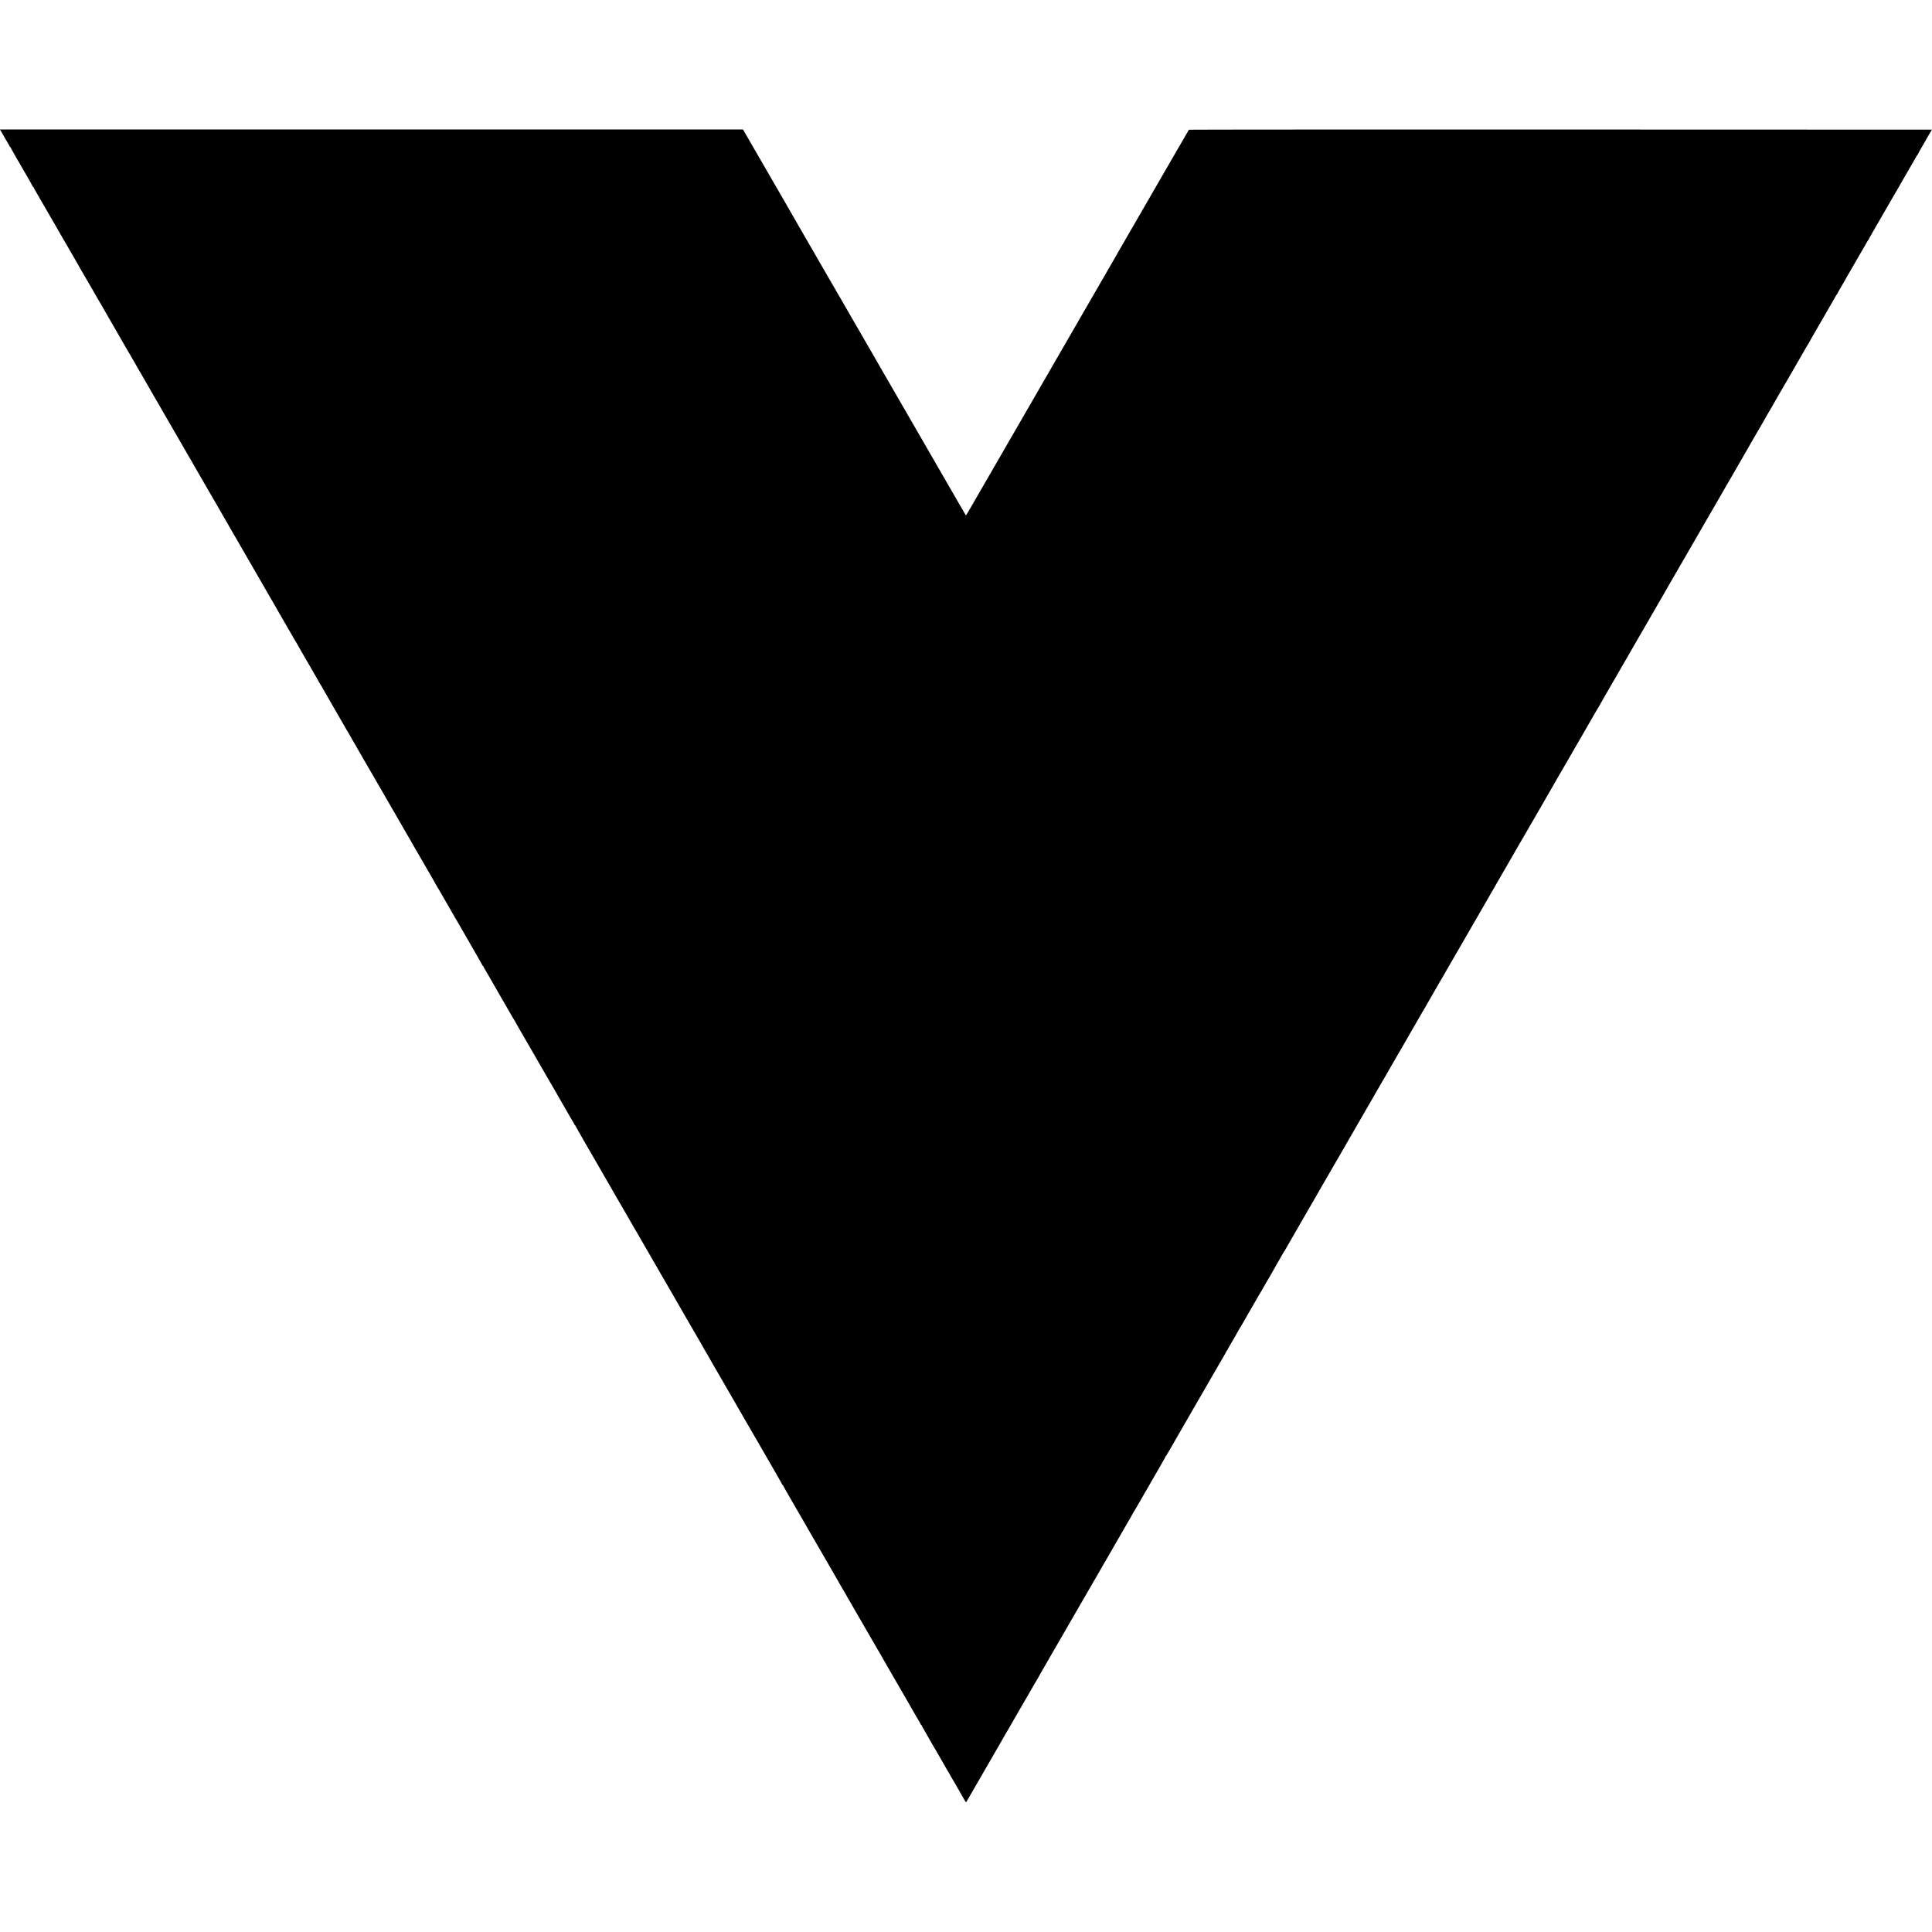
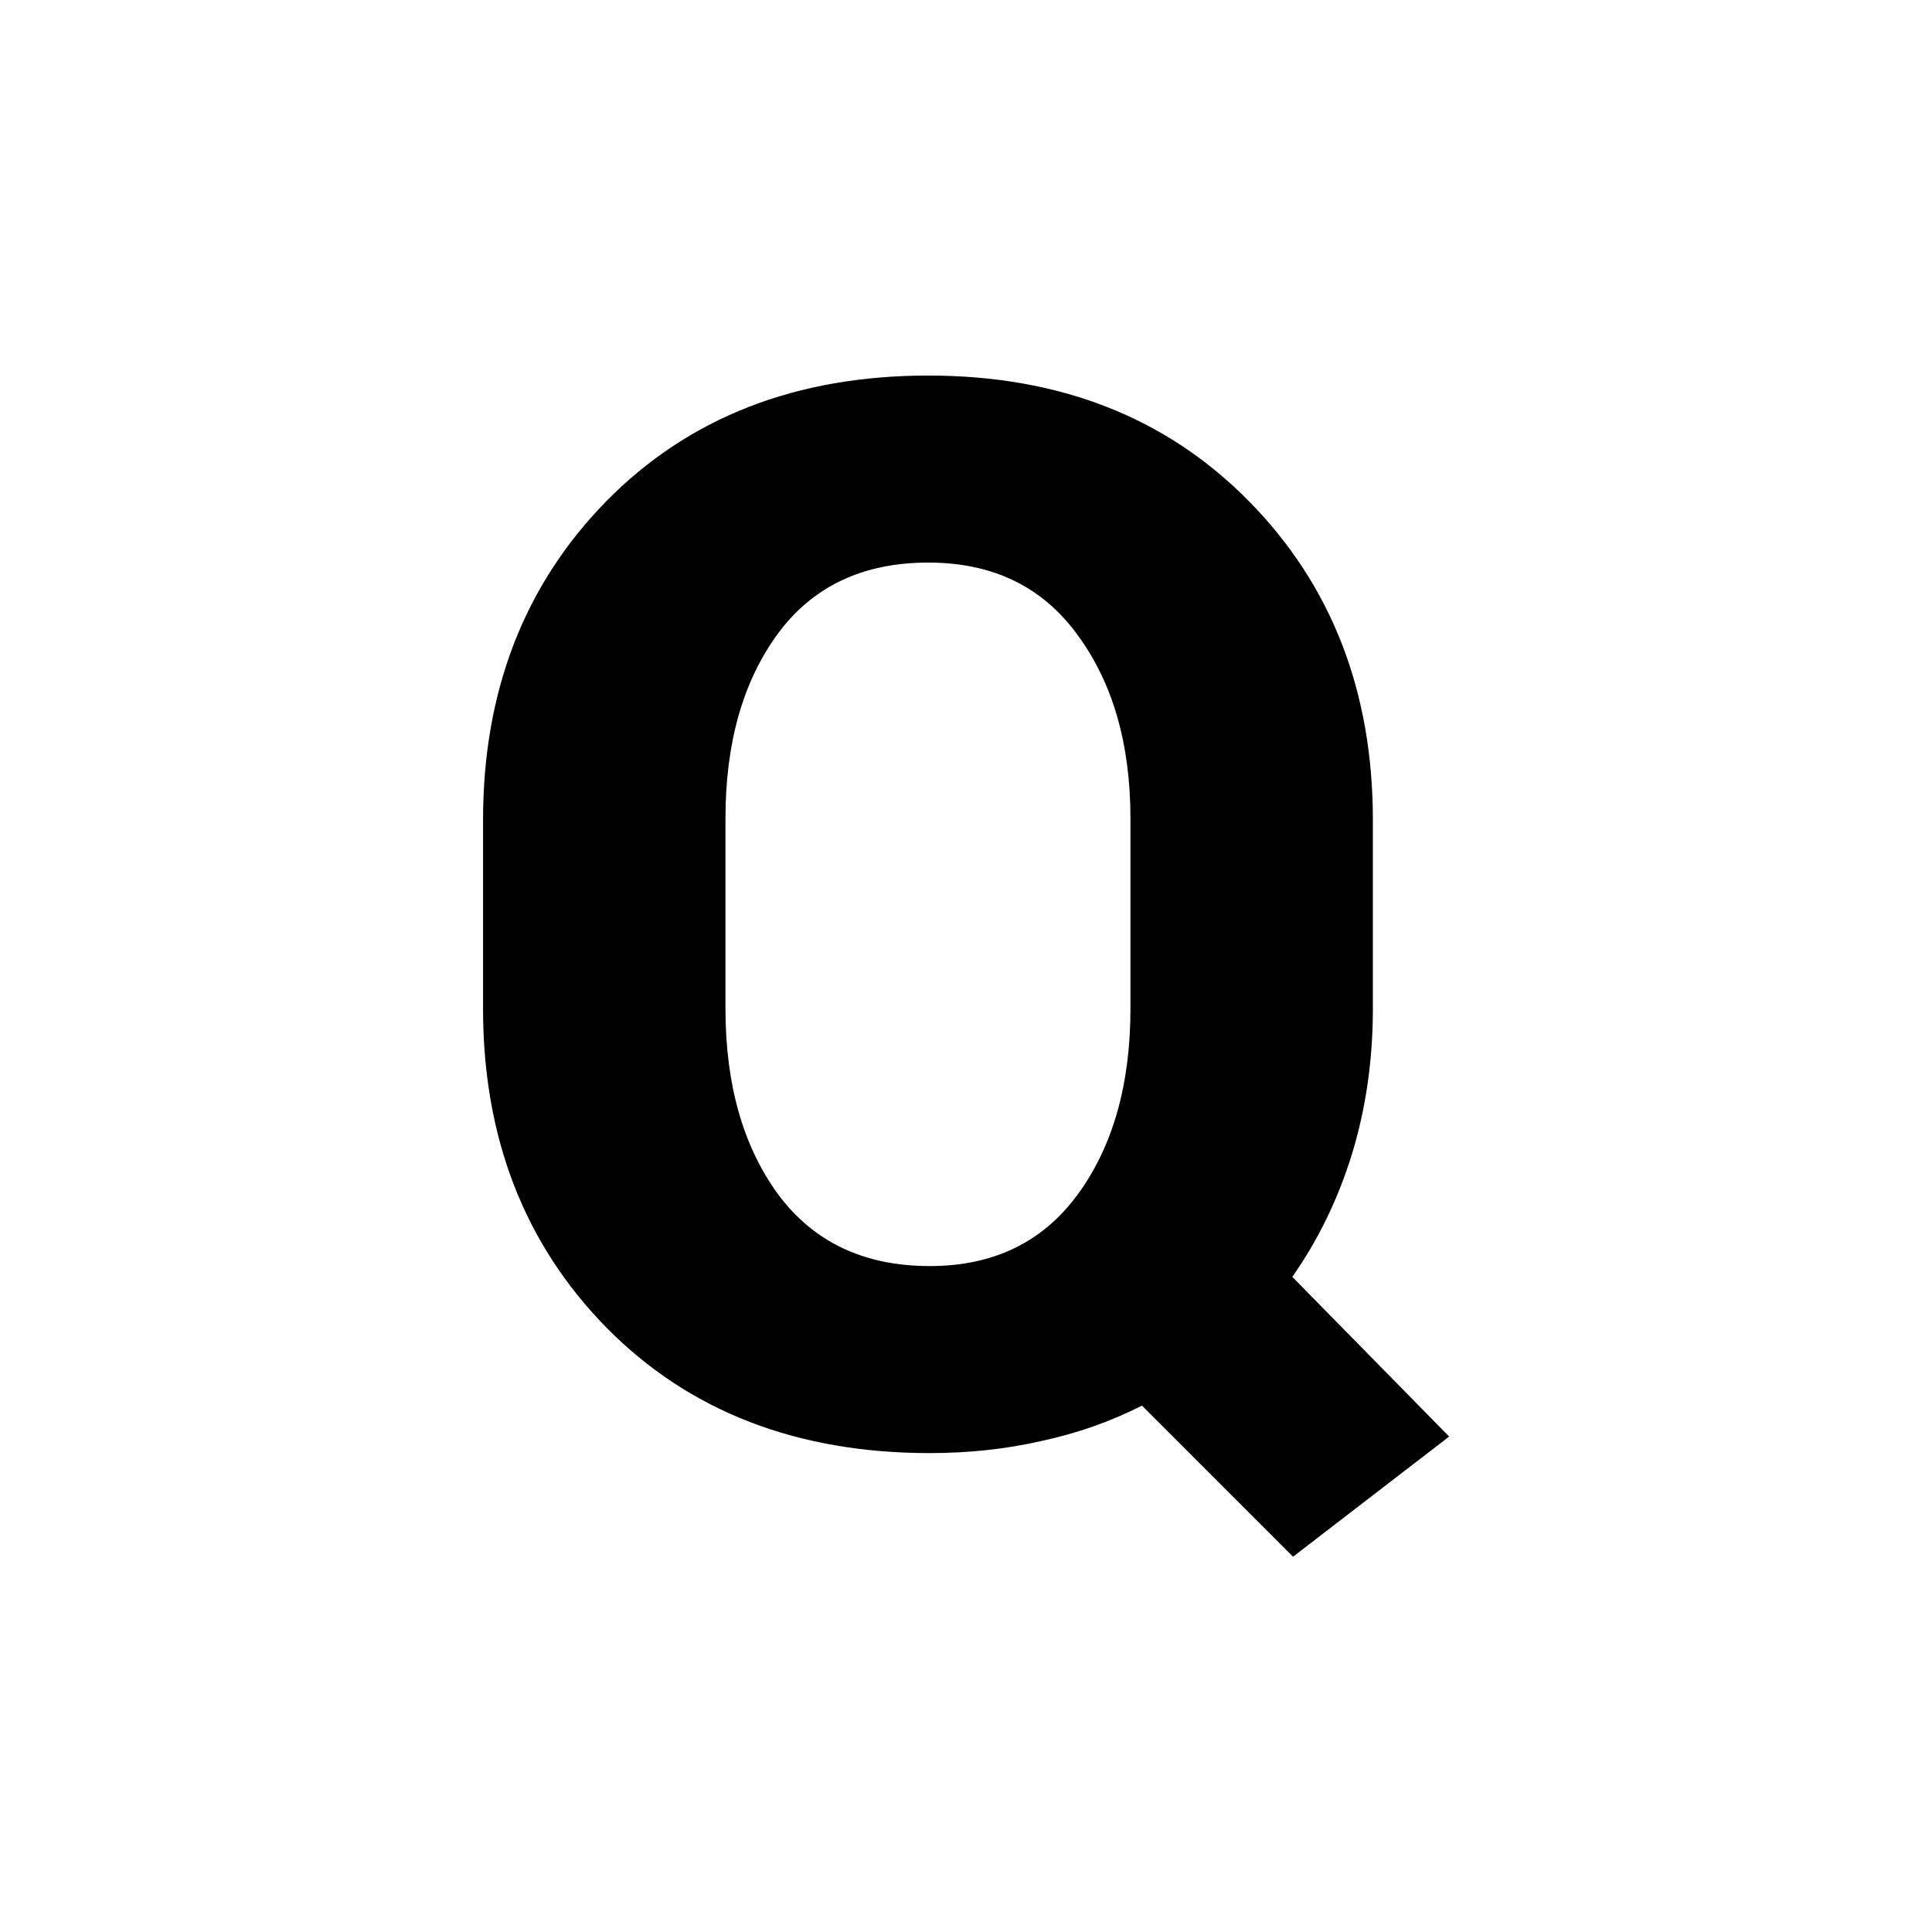
- <svg xmlns="http://www.w3.org/2000/svg" version="1.0" width="16pt" height="16pt" viewBox="0 0 16 16" preserveAspectRatio="xMidYMid meet">
-   <g transform="translate(0,16) scale(0.00032,-0.00032)" fill="#000000" stroke="none">
-     <path d="M18 46618 c45 -75 122 -207 122 -211 0 -2 25 -45 55 -95 30 -50 55 -96 55 -102 0 -5 5 -10 10 -10 6 0 10 -4 10 -9 0 -5 73 -135 161 -288 89 -153 173 -298 187 -323 14 -25 32 -57 41 -72 88 -149 187 -324 189 -335 2 -7 8 -13 13 -13 5 0 9 -4 9 -10 0 -5 46 -89 103 -187 175 -302 490 -846 507 -876 8 -16 20 -36 25 -45 28 -46 290 -498 339 -585 13 -23 74 -129 136 -236 61 -107 123 -215 137 -240 14 -25 29 -50 33 -56 5 -5 23 -37 40 -70 18 -33 38 -67 44 -75 11 -16 21 -33 63 -109 14 -25 29 -50 33 -56 4 -5 21 -35 38 -65 55 -100 261 -455 269 -465 4 -5 14 -21 20 -35 15 -29 41 -75 103 -180 24 -41 52 -88 60 -105 9 -16 57 -100 107 -185 112 -193 362 -626 380 -660 8 -14 23 -38 33 -55 11 -16 23 -37 27 -45 4 -8 26 -46 48 -85 23 -38 53 -90 67 -115 46 -81 64 -113 178 -310 62 -107 121 -210 132 -227 37 -67 56 -99 85 -148 16 -27 32 -57 36 -65 4 -8 15 -27 25 -42 9 -15 53 -89 96 -165 44 -76 177 -307 296 -513 120 -206 268 -463 330 -570 131 -227 117 -203 200 -348 36 -62 73 -125 82 -140 10 -15 21 -34 25 -42 4 -8 20 -37 36 -65 17 -27 38 -65 48 -82 49 -85 64 -111 87 -153 13 -25 28 -49 32 -55 4 -5 78 -134 165 -285 87 -151 166 -288 176 -305 10 -16 26 -43 35 -59 9 -17 125 -217 257 -445 132 -229 253 -441 270 -471 17 -30 45 -79 64 -108 18 -29 33 -54 33 -57 0 -2 20 -37 44 -77 24 -40 123 -212 221 -383 97 -170 190 -330 205 -355 16 -25 39 -65 53 -90 13 -25 81 -144 152 -265 70 -121 137 -238 150 -260 12 -22 37 -65 55 -95 18 -30 43 -73 55 -95 12 -22 48 -85 80 -140 77 -132 163 -280 190 -330 13 -22 71 -123 130 -225 59 -102 116 -199 126 -217 10 -17 29 -50 43 -72 15 -22 26 -43 26 -45 0 -2 27 -50 60 -106 33 -56 60 -103 60 -105 0 -2 55 -98 90 -155 8 -14 182 -316 239 -414 13 -22 45 -79 72 -124 27 -46 49 -86 49 -89 0 -2 14 -24 30 -48 16 -24 30 -46 30 -49 0 -5 74 -135 100 -176 5 -8 24 -42 43 -75 50 -88 58 -101 262 -455 104 -179 199 -345 213 -370 14 -25 28 -49 32 -55 4 -5 17 -26 28 -45 10 -19 62 -109 114 -200 114 -197 133 -230 170 -295 16 -27 33 -57 38 -65 17 -28 96 -165 103 -180 4 -8 16 -28 26 -45 10 -16 77 -131 148 -255 72 -124 181 -313 243 -420 62 -107 121 -209 131 -227 35 -62 323 -560 392 -678 38 -66 83 -145 100 -175 16 -30 33 -59 37 -65 4 -5 17 -27 29 -47 34 -61 56 -100 90 -156 17 -29 31 -55 31 -57 0 -2 17 -32 39 -67 21 -35 134 -229 251 -433 117 -203 235 -407 261 -451 27 -45 49 -85 49 -88 0 -4 8 -19 19 -34 15 -21 200 -341 309 -533 10 -19 33 -58 51 -87 17 -29 31 -54 31 -56 0 -2 25 -44 55 -94 30 -50 55 -95 55 -98 0 -4 6 -15 14 -23 7 -9 27 -41 43 -71 17 -30 170 -297 342 -594 171 -296 311 -542 311 -547 0 -5 5 -9 10 -9 6 0 10 -4 10 -10 0 -5 22 -47 49 -92 27 -46 58 -99 68 -118 24 -43 81 -140 93 -160 5 -8 66 -114 135 -235 69 -121 130 -227 135 -235 12 -21 259 -447 283 -490 10 -19 28 -47 38 -62 11 -14 19 -29 19 -32 0 -3 37 -69 83 -148 99 -170 305 -526 337 -583 13 -22 31 -53 41 -70 11 -16 22 -37 26 -45 7 -14 82 -146 103 -180 14 -24 181 -311 205 -355 13 -22 46 -80 75 -130 29 -49 64 -110 78 -135 14 -25 51 -88 82 -140 31 -52 59 -102 63 -110 4 -8 18 -33 31 -55 205 -353 284 -489 309 -535 17 -30 45 -78 62 -106 18 -28 36 -60 39 -72 4 -12 12 -22 17 -22 5 0 9 -4 9 -10 0 -5 109 -197 241 -427 133 -230 250 -431 259 -448 51 -90 222 -385 280 -485 37 -63 78 -135 92 -160 14 -25 67 -117 118 -205 51 -88 101 -175 111 -193 34 -58 55 -95 149 -257 51 -88 101 -173 110 -190 9 -16 76 -131 147 -255 72 -124 140 -241 151 -260 61 -108 281 -489 355 -615 38 -66 77 -133 87 -150 35 -63 91 -161 100 -175 14 -23 99 -169 128 -220 54 -97 135 -235 142 -245 4 -5 20 -32 35 -60 26 -48 238 -416 276 -480 10 -16 26 -46 37 -65 30 -53 382 -661 403 -695 10 -16 22 -37 26 -45 4 -8 26 -48 50 -88 24 -41 43 -75 43 -77 0 -2 22 -40 50 -85 27 -45 50 -84 50 -86 0 -3 38 -69 83 -147 84 -142 302 -520 340 -587 10 -19 34 -60 52 -90 18 -30 44 -75 57 -100 14 -25 45 -79 70 -120 25 -41 56 -96 70 -121 14 -25 77 -133 138 -240 62 -107 122 -210 132 -229 25 -43 310 -535 337 -581 11 -19 26 -45 34 -59 17 -32 238 -414 266 -460 11 -19 24 -41 28 -49 3 -7 75 -133 160 -278 84 -146 153 -269 153 -274 0 -5 5 -9 10 -9 6 0 10 -4 10 -10 0 -5 82 -150 181 -322 182 -314 201 -346 240 -415 12 -21 80 -139 152 -263 71 -124 141 -245 155 -270 14 -25 28 -49 32 -55 6 -8 145 -248 220 -380 37 -66 209 -362 229 -395 11 -19 24 -42 28 -49 4 -8 67 -118 140 -243 73 -125 133 -230 133 -233 0 -2 15 -28 33 -57 19 -29 47 -78 64 -108 17 -30 53 -93 79 -139 53 -90 82 -141 157 -272 82 -142 115 -199 381 -659 142 -245 268 -463 281 -485 12 -22 71 -125 132 -230 60 -104 172 -298 248 -430 76 -132 146 -253 156 -270 11 -16 22 -36 26 -44 3 -8 30 -54 60 -103 29 -49 53 -91 53 -93 0 -3 18 -34 40 -70 22 -36 40 -67 40 -69 0 -2 37 -66 81 -142 45 -77 98 -168 119 -204 20 -36 47 -81 58 -100 12 -19 27 -47 33 -62 6 -16 15 -28 20 -28 5 0 9 -4 9 -9 0 -6 63 -118 140 -251 77 -133 140 -243 140 -245 0 -2 18 -33 41 -70 22 -37 49 -83 60 -101 10 -19 29 -51 40 -71 25 -45 109 -189 126 -218 7 -11 17 -29 22 -40 6 -11 22 -38 35 -60 14 -22 37 -62 52 -90 14 -27 35 -62 45 -77 11 -14 19 -29 19 -32 0 -3 18 -35 40 -71 22 -36 40 -67 40 -69 0 -2 19 -35 42 -72 23 -38 55 -94 72 -124 26 -47 139 -244 171 -298 6 -9 21 -36 34 -60 28 -48 37 -51 51 -19 6 12 19 36 29 52 10 17 27 46 38 65 11 19 104 181 208 360 103 179 199 345 213 370 14 25 42 74 64 109 21 34 38 65 38 67 0 2 18 33 40 69 22 36 40 67 40 69 0 3 177 310 199 346 16 26 136 234 140 244 2 5 25 44 52 88 27 44 49 81 49 84 0 2 18 34 40 70 22 36 40 67 40 69 0 2 20 36 43 77 35 58 169 289 297 513 9 17 50 86 90 155 40 69 86 150 103 180 16 30 35 62 41 70 6 8 16 24 22 35 35 64 72 129 167 293 59 100 116 199 127 220 11 20 30 53 41 72 43 72 1070 1850 1121 1940 14 25 65 113 113 195 48 83 96 166 107 185 10 19 28 50 38 68 11 18 73 124 137 235 64 111 175 303 246 427 71 124 173 299 225 390 52 91 116 202 143 248 27 45 49 85 49 89 0 4 6 14 14 22 7 9 28 43 46 76 26 47 251 436 378 655 11 19 29 51 40 70 11 19 101 176 201 348 99 172 181 317 181 323 0 5 5 9 10 9 6 0 10 5 10 11 0 6 8 23 18 37 11 15 32 52 49 82 16 30 130 228 253 440 122 212 234 405 248 430 13 25 39 70 57 100 39 65 69 117 130 225 25 44 50 87 55 95 12 19 78 134 220 380 61 107 129 224 150 260 161 277 222 382 246 425 15 28 47 83 71 123 24 41 43 78 43 83 0 5 4 9 8 9 4 0 13 12 19 28 7 15 23 45 36 67 66 110 277 478 277 483 0 3 6 13 14 21 7 9 27 41 43 71 17 30 45 80 63 110 34 57 375 649 394 685 6 11 16 27 22 35 6 8 26 42 44 75 18 33 41 74 51 90 10 17 24 41 32 55 54 97 72 128 88 152 11 14 19 28 19 30 0 3 79 141 175 308 96 167 175 305 175 308 0 3 6 13 14 21 7 9 26 39 41 66 33 60 276 483 338 587 24 40 46 80 50 88 4 8 13 24 20 35 14 23 95 163 125 215 11 19 52 91 92 160 40 69 80 139 90 155 9 17 103 179 207 360 105 182 200 346 211 365 103 181 463 802 489 845 7 11 15 27 19 35 4 8 29 51 55 95 64 110 828 1433 848 1470 9 17 24 41 33 55 9 14 29 48 45 77 15 28 52 93 82 145 30 51 62 107 71 123 17 30 231 398 400 690 51 88 103 179 115 202 12 23 26 48 32 55 6 7 24 38 40 68 17 30 61 107 98 170 37 63 84 144 103 180 19 36 41 72 48 81 8 8 14 18 14 21 0 4 27 51 59 106 32 55 72 124 89 154 16 29 71 125 122 213 51 88 104 180 118 205 13 25 28 50 32 55 4 6 17 26 28 45 11 19 45 80 77 135 31 55 66 116 77 135 11 19 88 152 171 295 401 694 620 1072 650 1125 11 19 87 152 170 295 83 143 158 273 166 288 9 16 21 36 26 45 6 9 31 52 55 96 25 43 54 94 66 115 11 20 95 164 186 321 91 157 173 299 182 315 9 17 26 46 37 65 12 19 66 114 121 210 56 96 108 186 117 200 8 14 24 40 34 59 24 45 383 664 412 713 5 9 17 29 26 45 15 28 120 210 241 419 36 61 68 117 72 125 4 8 12 23 19 34 35 57 245 420 262 453 11 20 35 61 53 90 17 29 32 54 32 56 0 3 28 51 62 108 33 57 70 119 80 138 10 19 23 42 28 50 5 8 32 53 59 100 27 47 149 258 271 470 122 212 234 405 248 430 30 53 62 108 80 135 6 11 15 27 19 35 4 8 85 150 181 315 96 165 187 323 202 350 31 56 116 202 130 225 5 8 25 42 43 75 19 33 92 159 162 280 149 257 157 271 202 350 19 33 38 67 43 75 9 14 228 392 275 475 12 22 55 96 95 165 40 69 80 139 90 155 24 42 202 350 221 383 9 15 27 47 41 72 14 25 75 131 136 236 61 106 121 210 134 232 99 172 271 470 279 482 5 8 23 40 40 70 18 30 81 141 142 245 60 105 121 210 135 235 14 25 71 124 127 220 56 96 143 247 194 335 51 88 96 167 102 175 14 24 180 311 204 355 23 43 340 590 356 615 5 8 50 87 101 175 171 301 517 898 582 1008 25 43 46 81 46 83 0 2 12 23 27 47 14 23 40 67 56 97 16 30 35 62 42 70 7 8 15 22 18 30 4 8 20 38 37 65 16 28 33 57 37 65 6 12 111 196 143 250 5 8 55 95 112 193 57 98 113 195 126 215 12 20 27 46 32 57 6 11 14 27 20 35 5 8 76 130 156 270 80 140 165 287 187 325 23 39 52 90 66 115 13 25 30 52 37 61 8 8 14 18 14 21 0 4 41 77 92 165 50 87 175 302 276 478 101 176 208 360 236 408 28 49 67 117 86 152 19 35 41 70 48 77 6 6 12 15 12 19 0 7 124 224 167 291 12 21 23 40 23 42 0 2 21 40 46 83 26 43 55 92 64 109 54 95 327 568 354 614 19 30 45 75 59 100 71 128 82 145 89 148 4 2 8 8 8 13 0 5 42 82 94 172 311 538 496 858 518 897 14 25 40 70 58 100 18 30 42 71 53 90 10 19 79 139 152 265 73 127 142 246 153 265 10 19 43 76 72 125 29 50 63 108 75 130 65 116 80 140 87 143 4 2 8 8 8 12 0 8 114 212 140 250 6 8 14 24 20 35 5 11 54 97 108 190 l100 170 -9611 3 c-5286 1 -9614 -1 -9618 -5 -5 -6 -419 -719 -619 -1068 -89 -155 -267 -463 -323 -560 -38 -66 -81 -140 -95 -165 -31 -56 -263 -457 -526 -910 -110 -190 -224 -388 -254 -440 -29 -52 -61 -109 -71 -125 -23 -39 -243 -420 -268 -465 -11 -19 -204 -352 -428 -740 -224 -388 -477 -826 -563 -975 -85 -148 -185 -322 -222 -385 -37 -63 -120 -207 -185 -320 -65 -113 -177 -306 -248 -430 -72 -124 -172 -297 -222 -385 -51 -88 -142 -245 -202 -350 -131 -226 -247 -427 -408 -705 -65 -113 -249 -432 -410 -710 -160 -278 -388 -673 -506 -877 -118 -205 -216 -373 -219 -373 -3 0 -52 82 -109 183 -58 100 -144 250 -192 332 -95 164 -402 696 -647 1120 -85 149 -228 396 -317 550 -212 365 -982 1700 -1008 1745 -10 19 -43 76 -72 125 -29 50 -64 110 -77 135 -14 25 -63 110 -110 190 -47 80 -96 165 -110 190 -14 25 -99 171 -188 325 -89 154 -174 300 -188 325 -13 25 -64 113 -112 195 -48 83 -140 242 -205 355 -65 113 -183 317 -263 454 -79 137 -152 264 -163 282 -50 89 -335 583 -354 614 -12 19 -34 58 -50 85 -15 28 -129 226 -253 440 -124 215 -235 408 -247 430 -12 22 -69 121 -127 220 -58 99 -226 389 -373 645 -148 256 -324 561 -392 678 -67 117 -134 232 -147 255 -13 23 -33 59 -46 80 l-22 37 -9615 0 -9615 0 20 -32z" />
+ <svg xmlns="http://www.w3.org/2000/svg" width="16pt" height="16pt" viewBox="0 0 5.644 5.644" version="1.1" id="svg8">
+   <defs id="defs2" />
+   <g id="layer1" transform="translate(0,-291.3555)">
+     <g aria-label="Q" transform="matrix(0.1075933,0,0,0.1075933,105.1285,284.1054)" style="font-style:normal;font-variant:normal;font-weight:normal;font-stretch:normal;font-size:40px;line-height:1.25;font-family:Roboto;-inkscape-font-specification:'Roboto,  weight=250';font-variant-ligatures:normal;font-variant-caps:normal;font-variant-numeric:normal;font-feature-settings:normal;text-align:start;letter-spacing:0px;word-spacing:0px;writing-mode:lr-tb;text-anchor:start;fill:#000000;fill-opacity:1;stroke:none" id="flowRoot815">
+       <path d="m -939.816,94.768 q 0,2.09 -0.566,3.945 -0.566,1.836 -1.621,3.34 l 4.258,4.336 -4.238,3.262 -4.102,-4.102 q -1.27,0.645 -2.715,0.957 -1.445,0.332 -3.047,0.332 -5.41,0 -8.77,-3.398 -3.359,-3.418 -3.359,-8.672 v -5.117 q 0,-5.234 3.34,-8.652 3.359,-3.418 8.75,-3.418 5.352,0 8.711,3.418 3.359,3.418 3.359,8.652 z m -6.582,-5.156 q 0,-3.047 -1.445,-5 -1.426,-1.953 -4.043,-1.953 -2.676,0 -4.102,1.953 -1.406,1.934 -1.406,5 v 5.156 q 0,3.086 1.426,5.039 1.445,1.953 4.121,1.953 2.598,0 4.023,-1.953 1.426,-1.953 1.426,-5.039 z" id="path823" />
+     </g>
  </g>
</svg>
